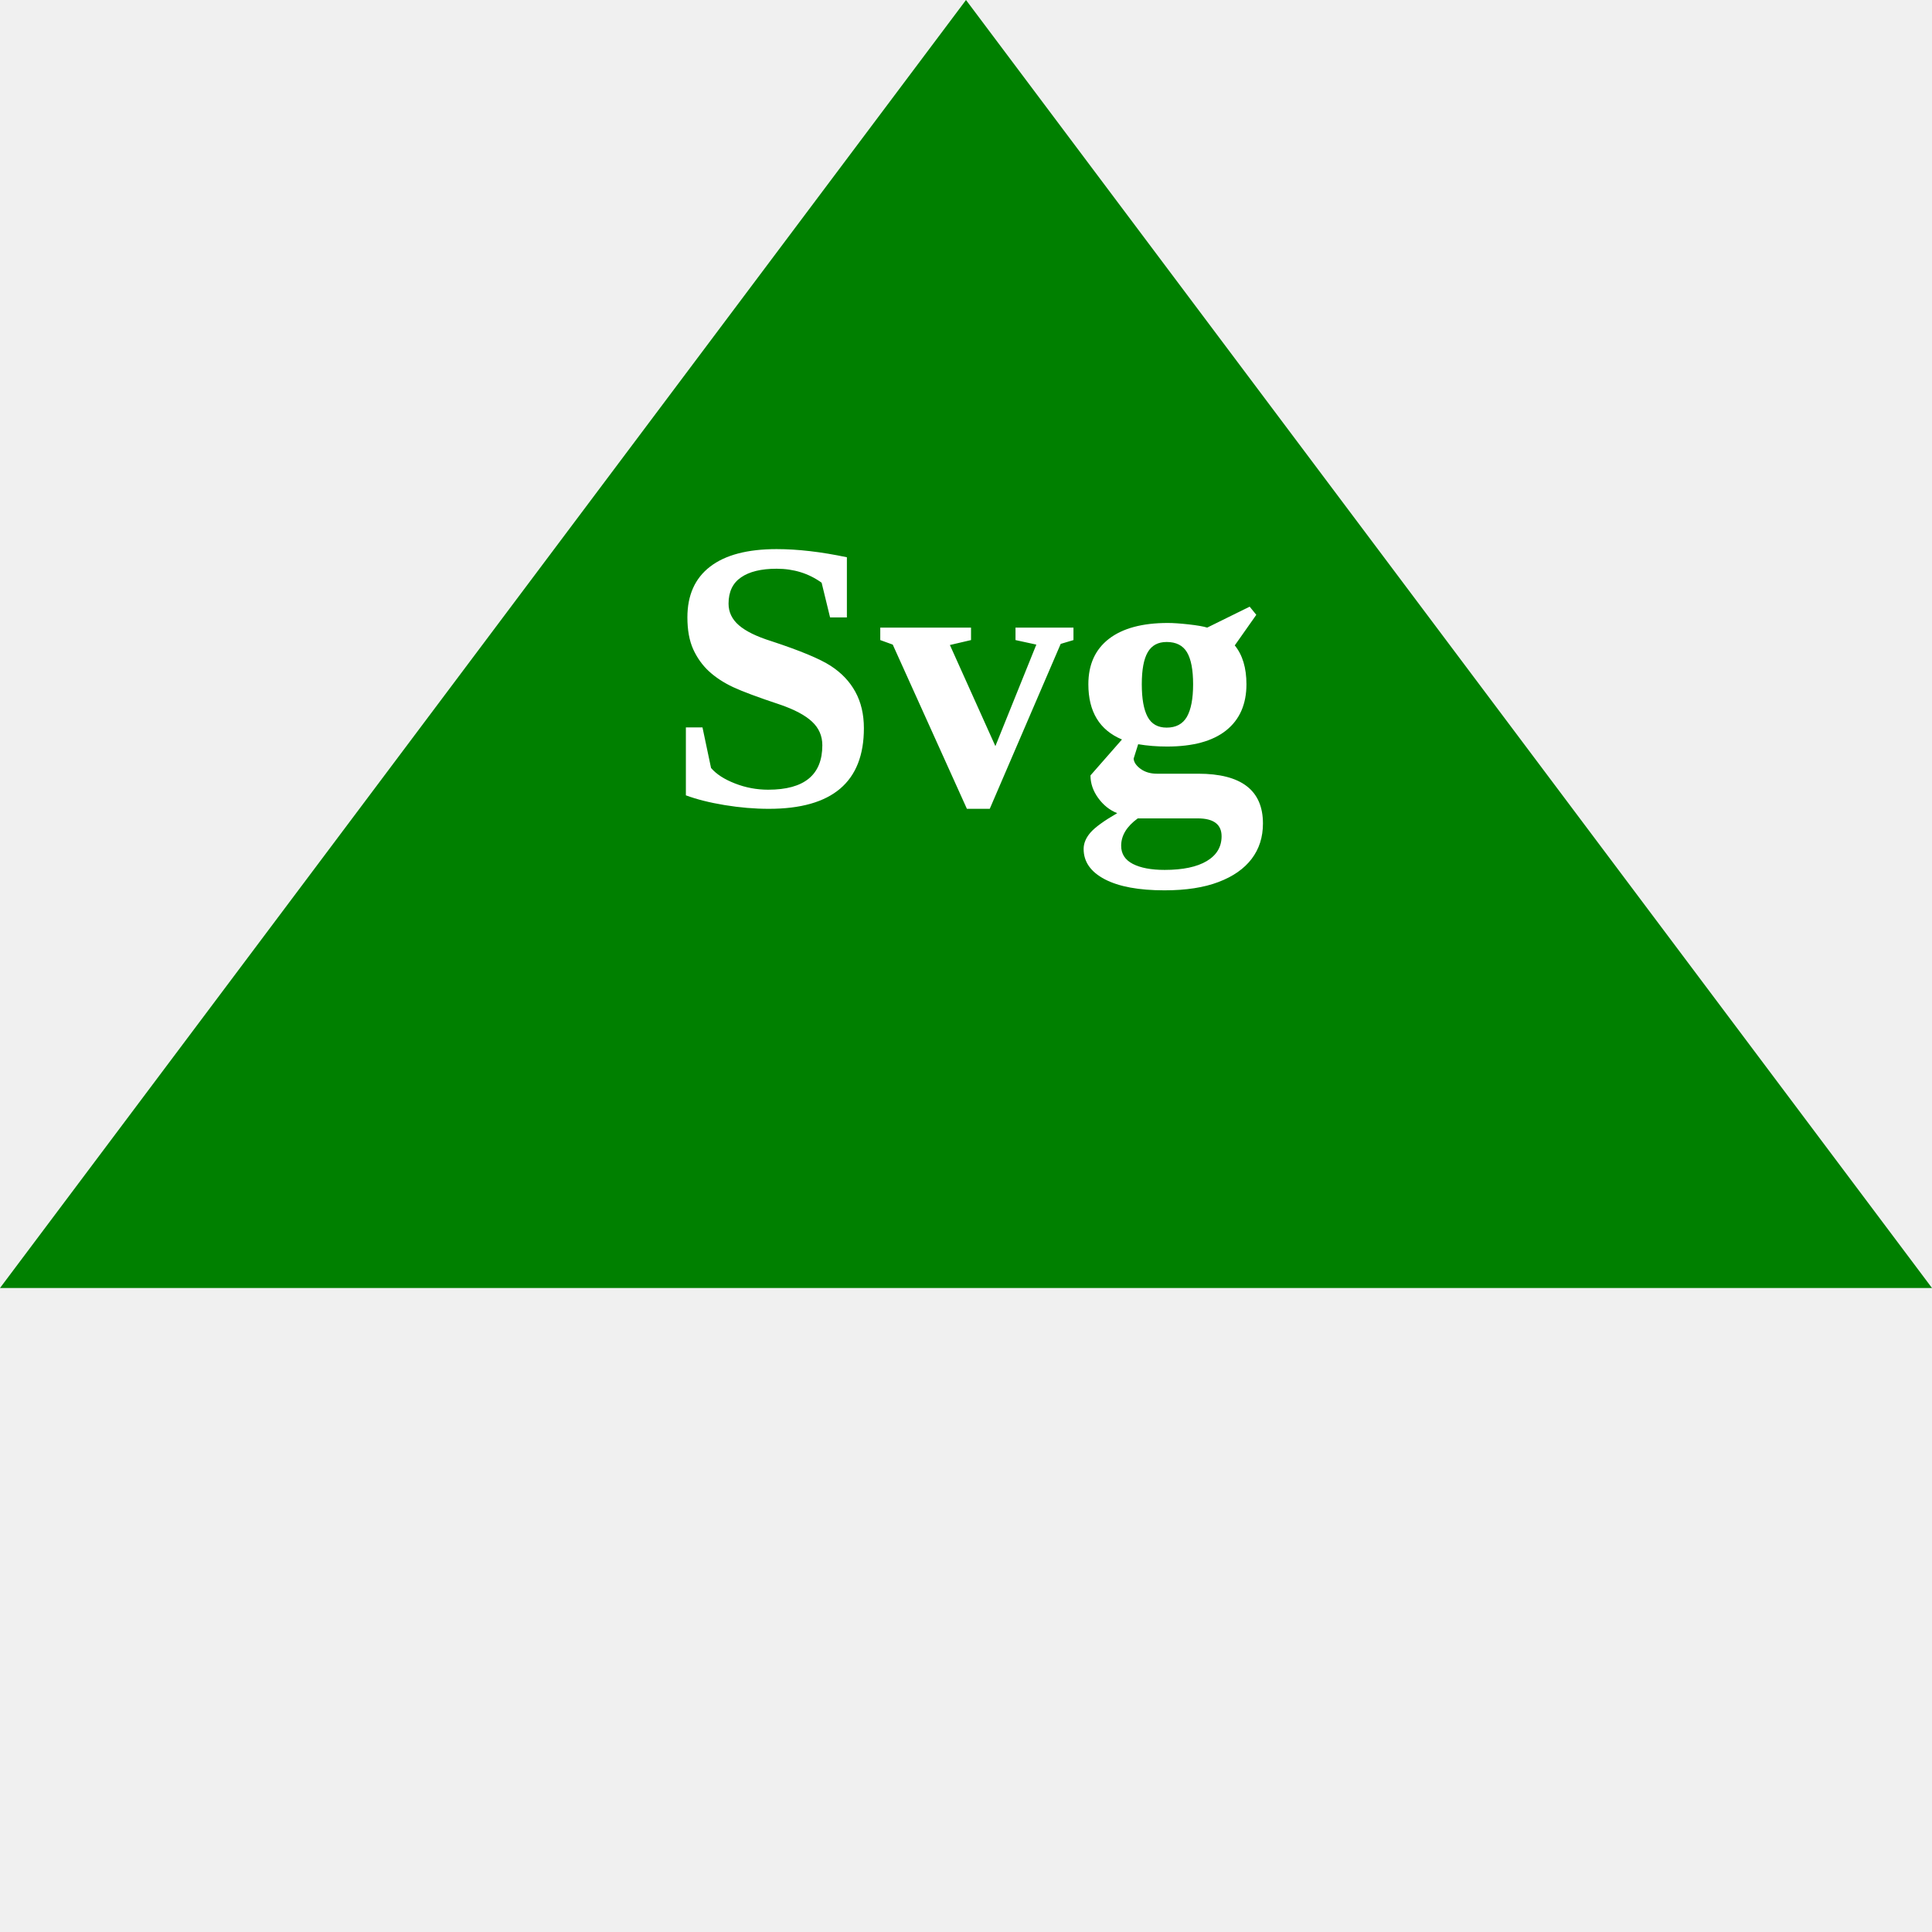
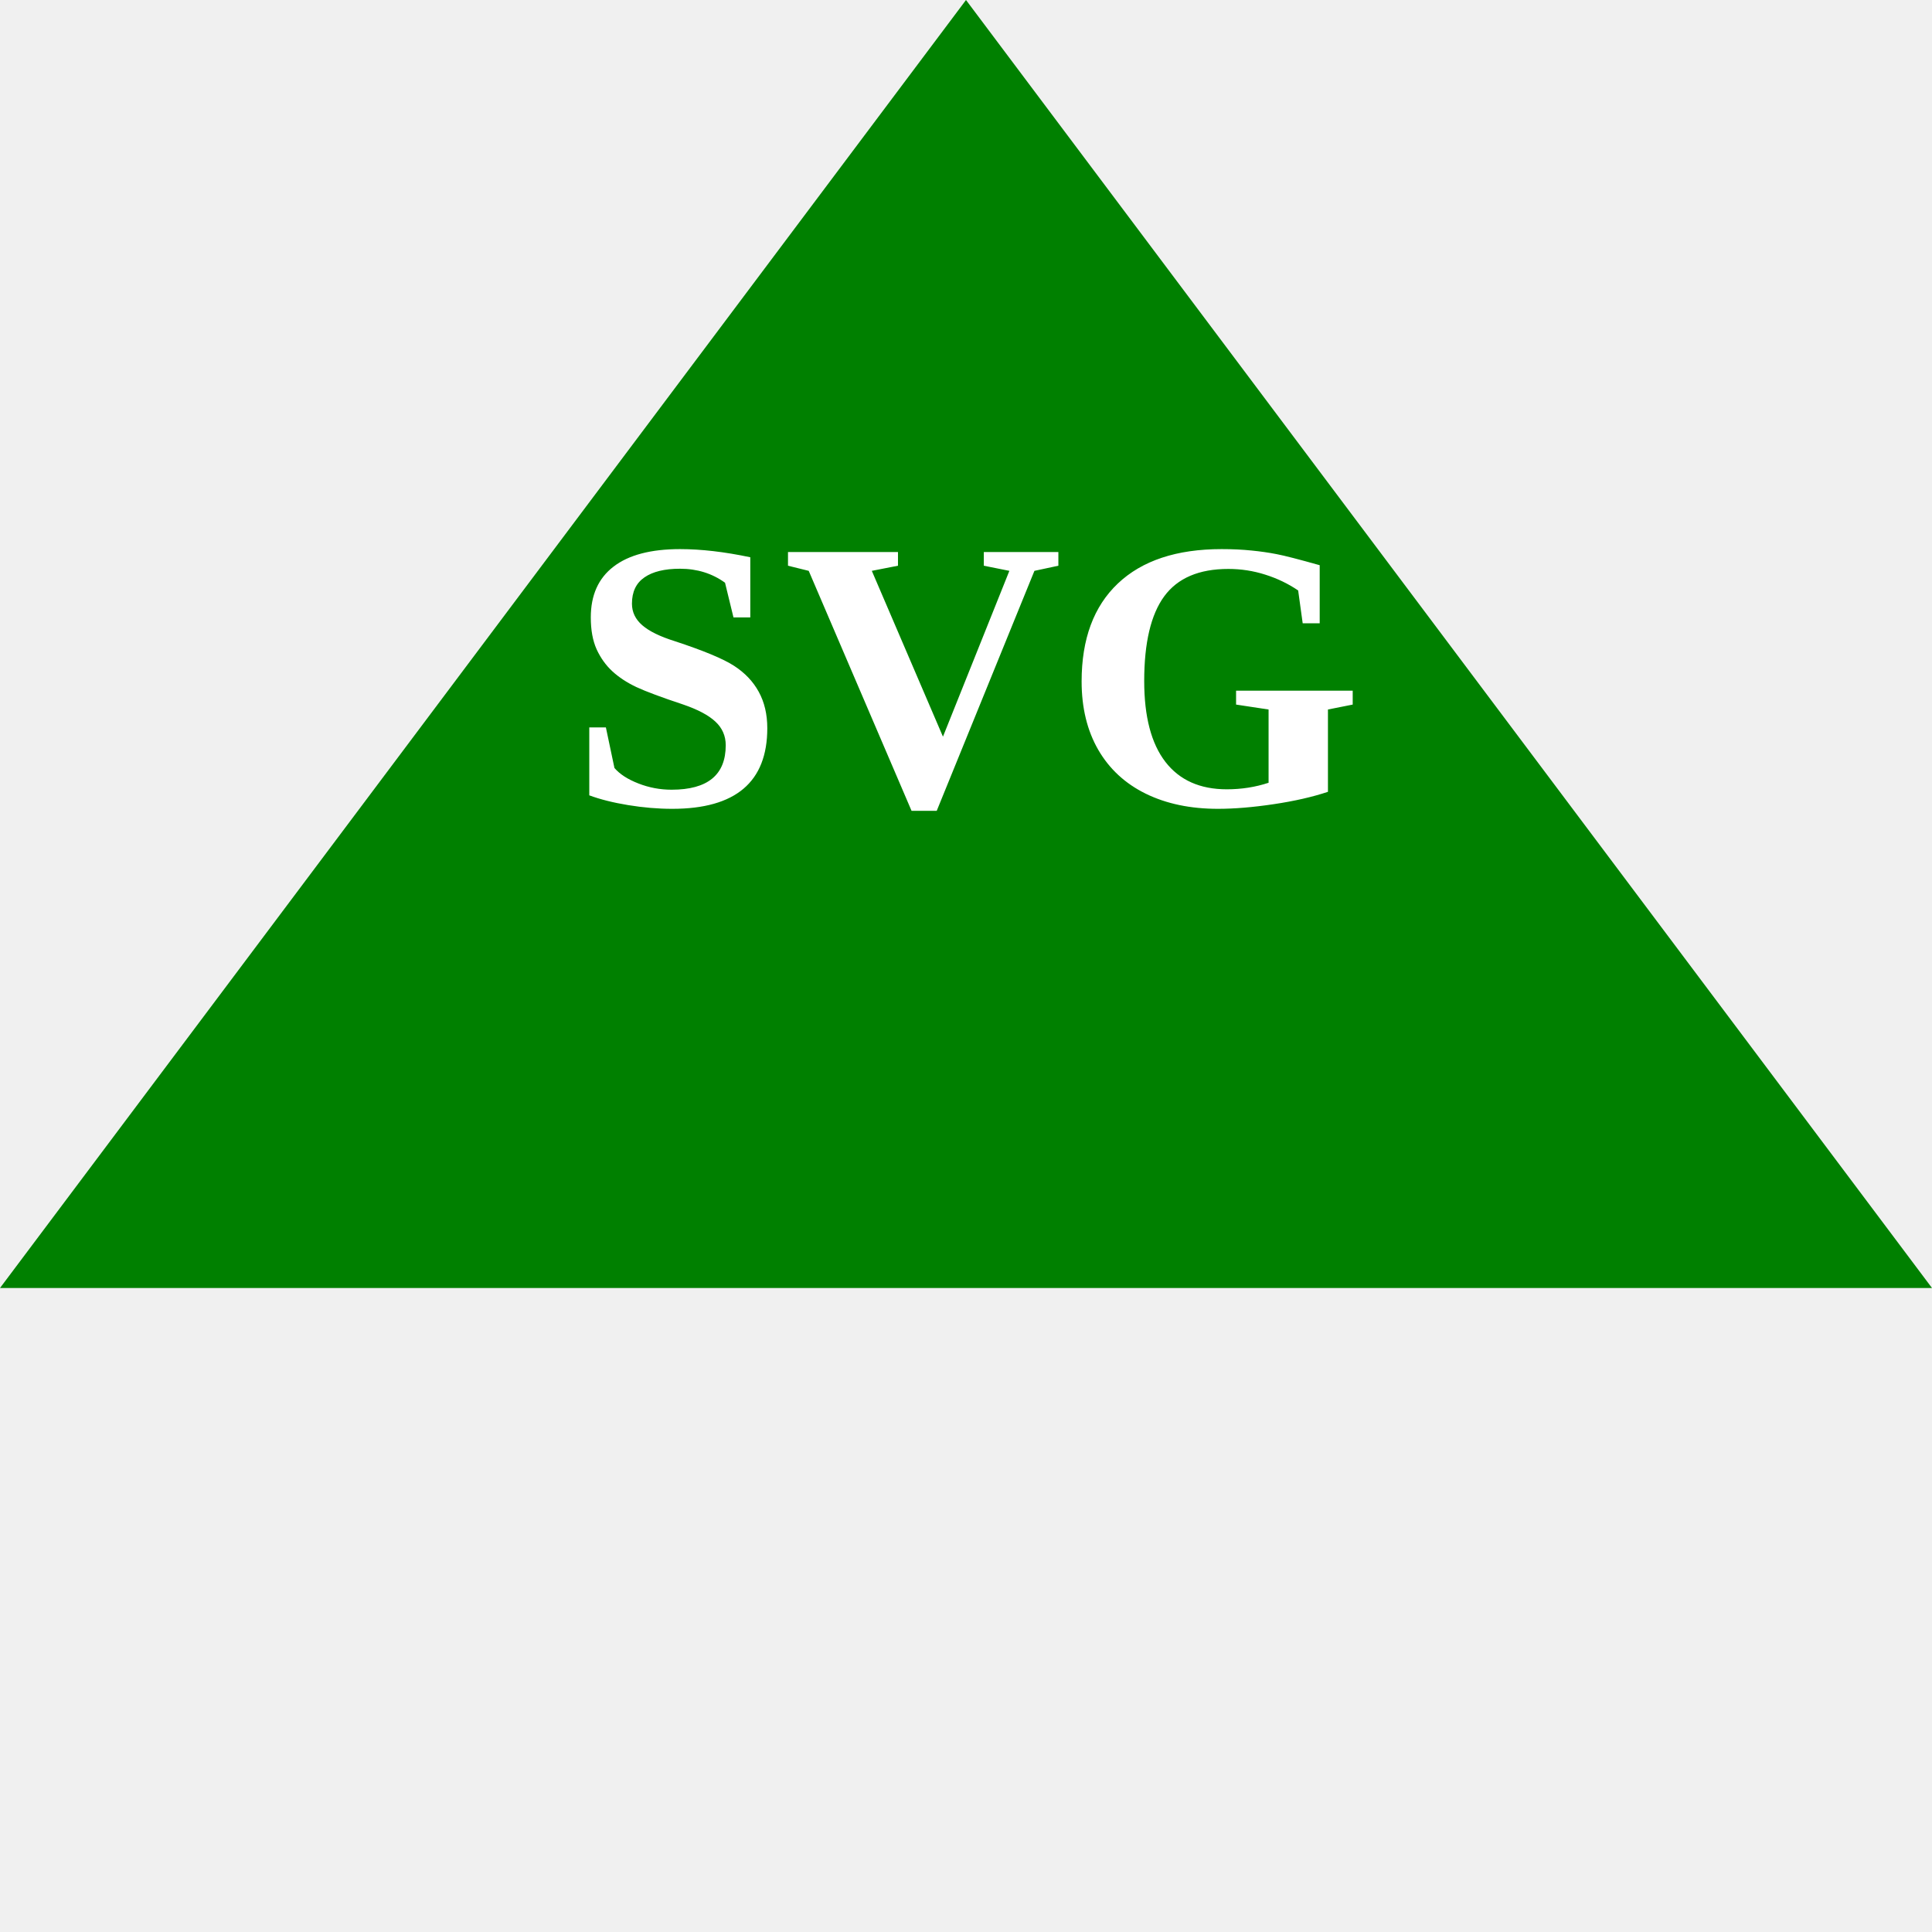
<svg xmlns="http://www.w3.org/2000/svg" version="1.1" height="300" width="300">
  <polygon height="100%" width="100%" points="0,200 300,200 150,0" fill="green" />
-   <text x="150" y="125" font-size="60" text-anchor="middle" font-weight="bold" fill="white">Svg</text>
+   <text x="150" y="125" font-size="60" text-anchor="middle" font-weight="bold" fill="white">SVG</text>
</svg>
